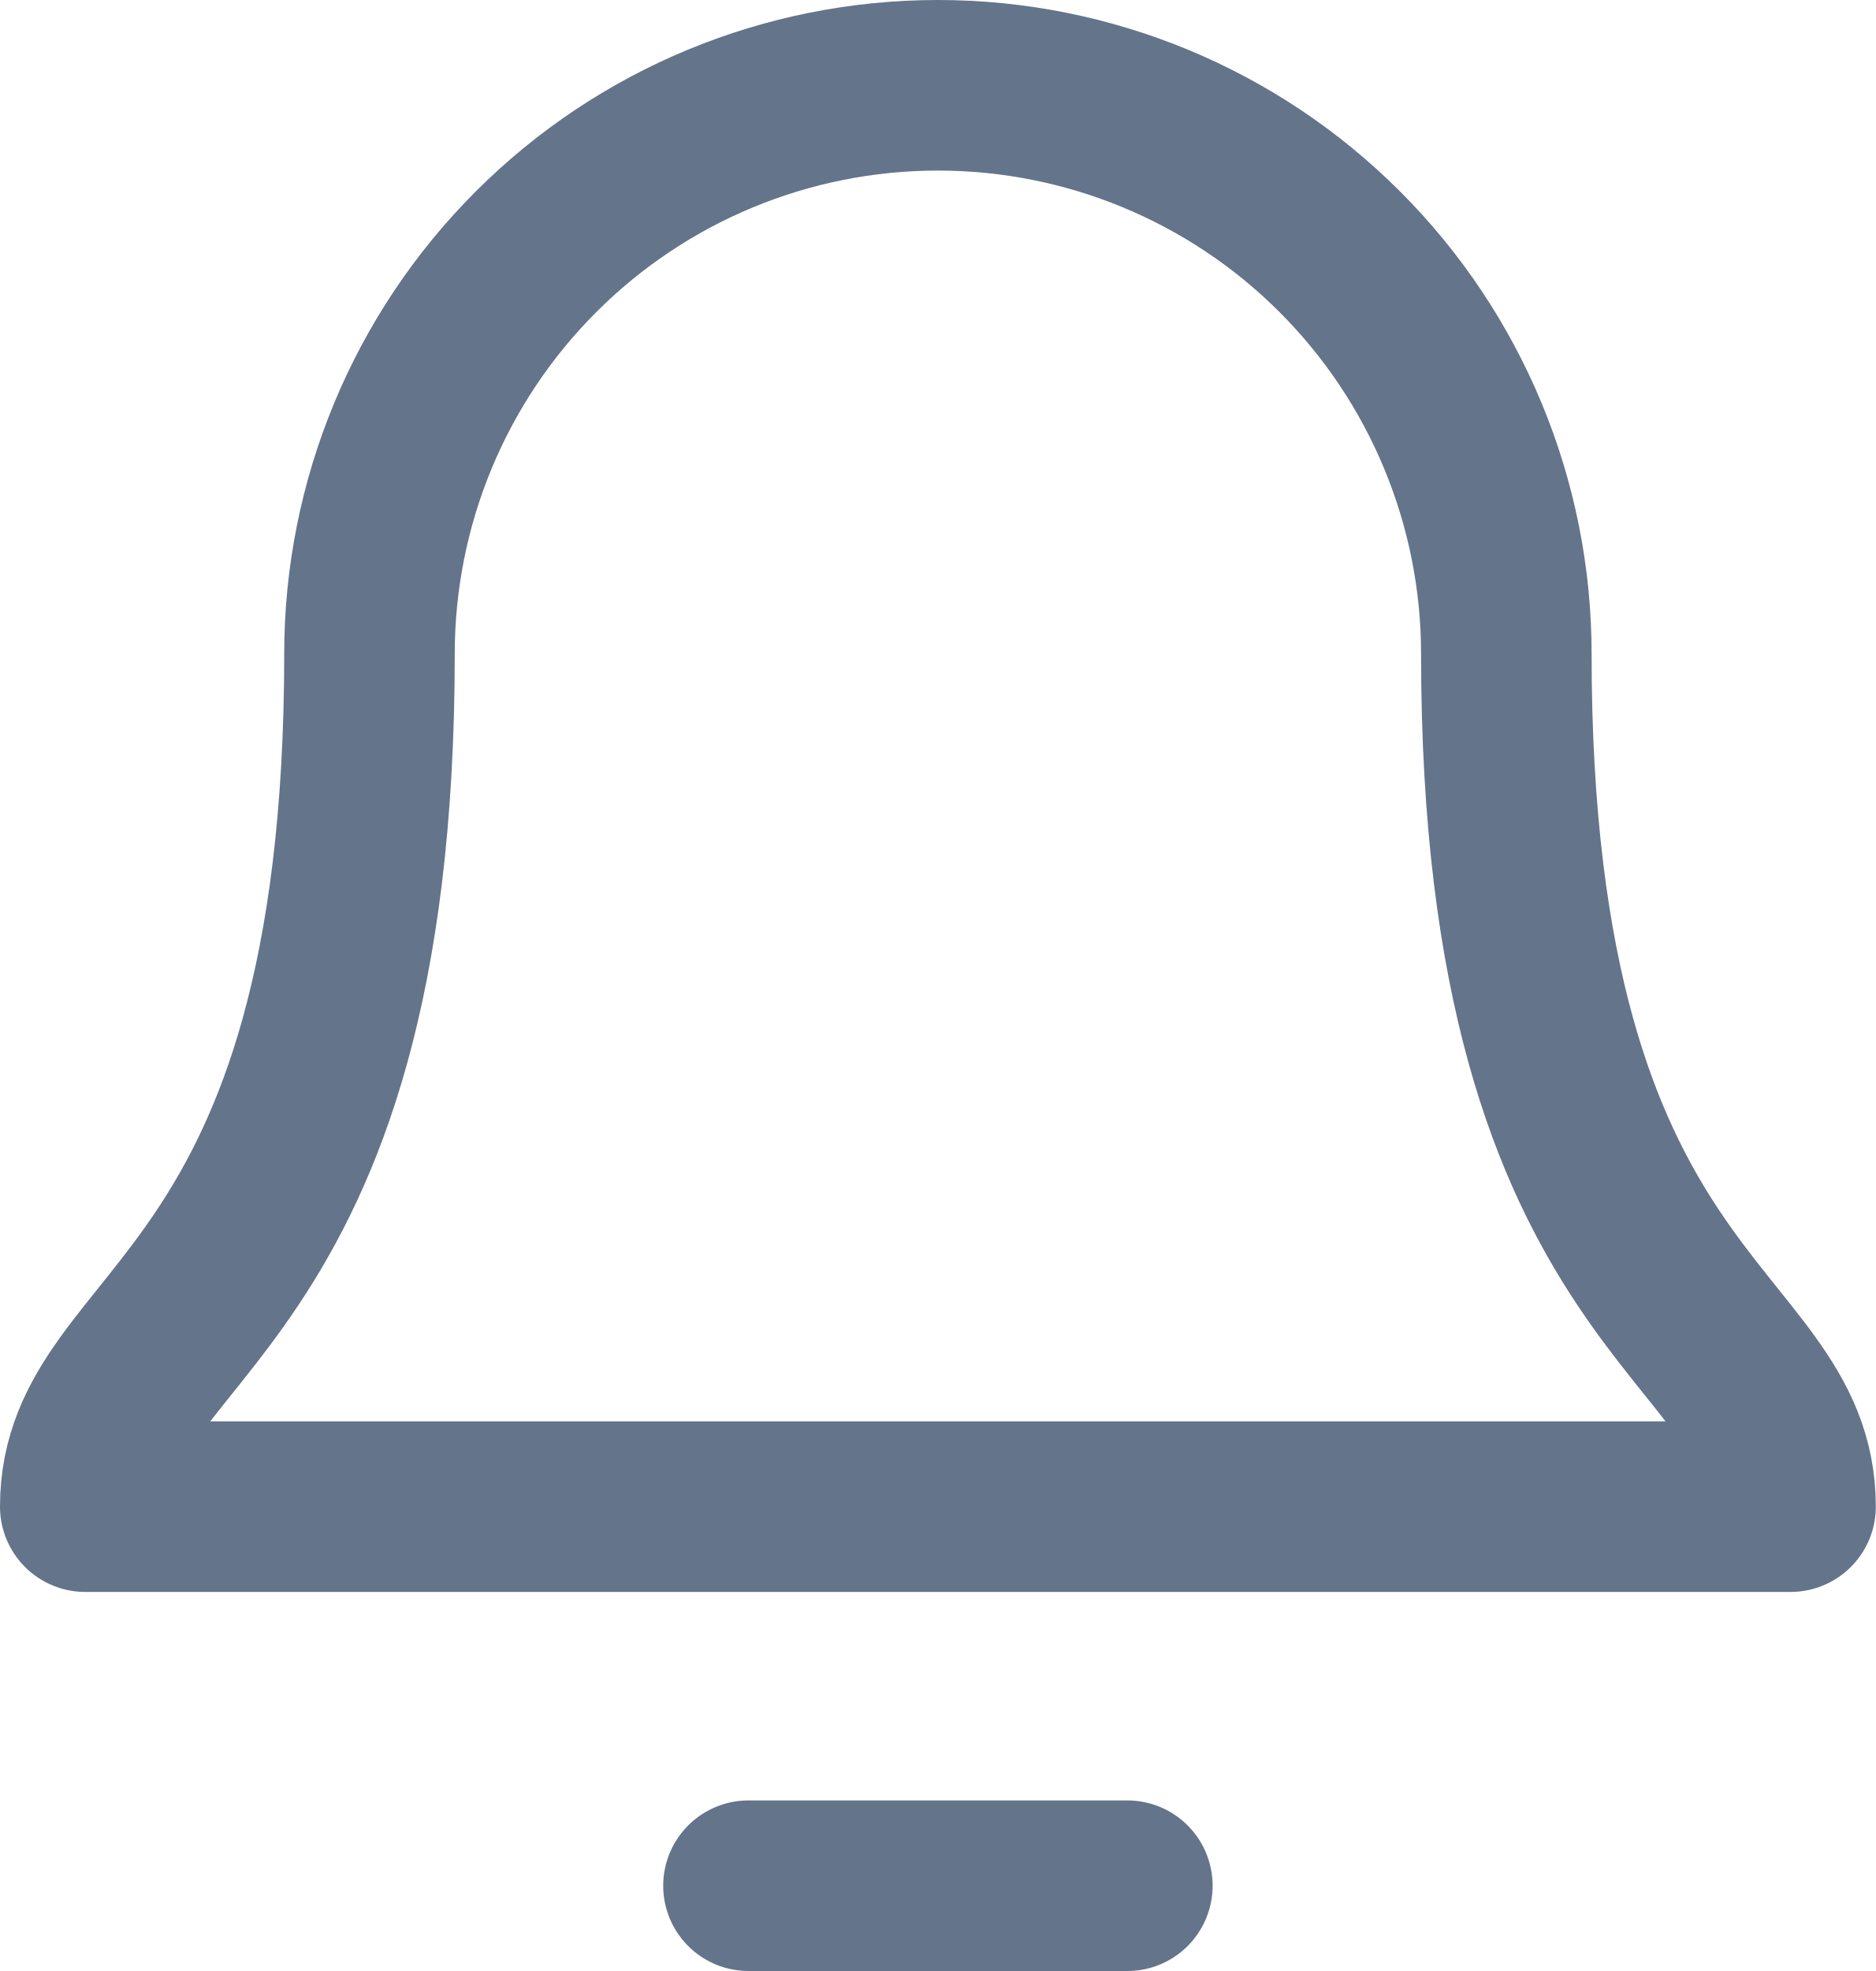
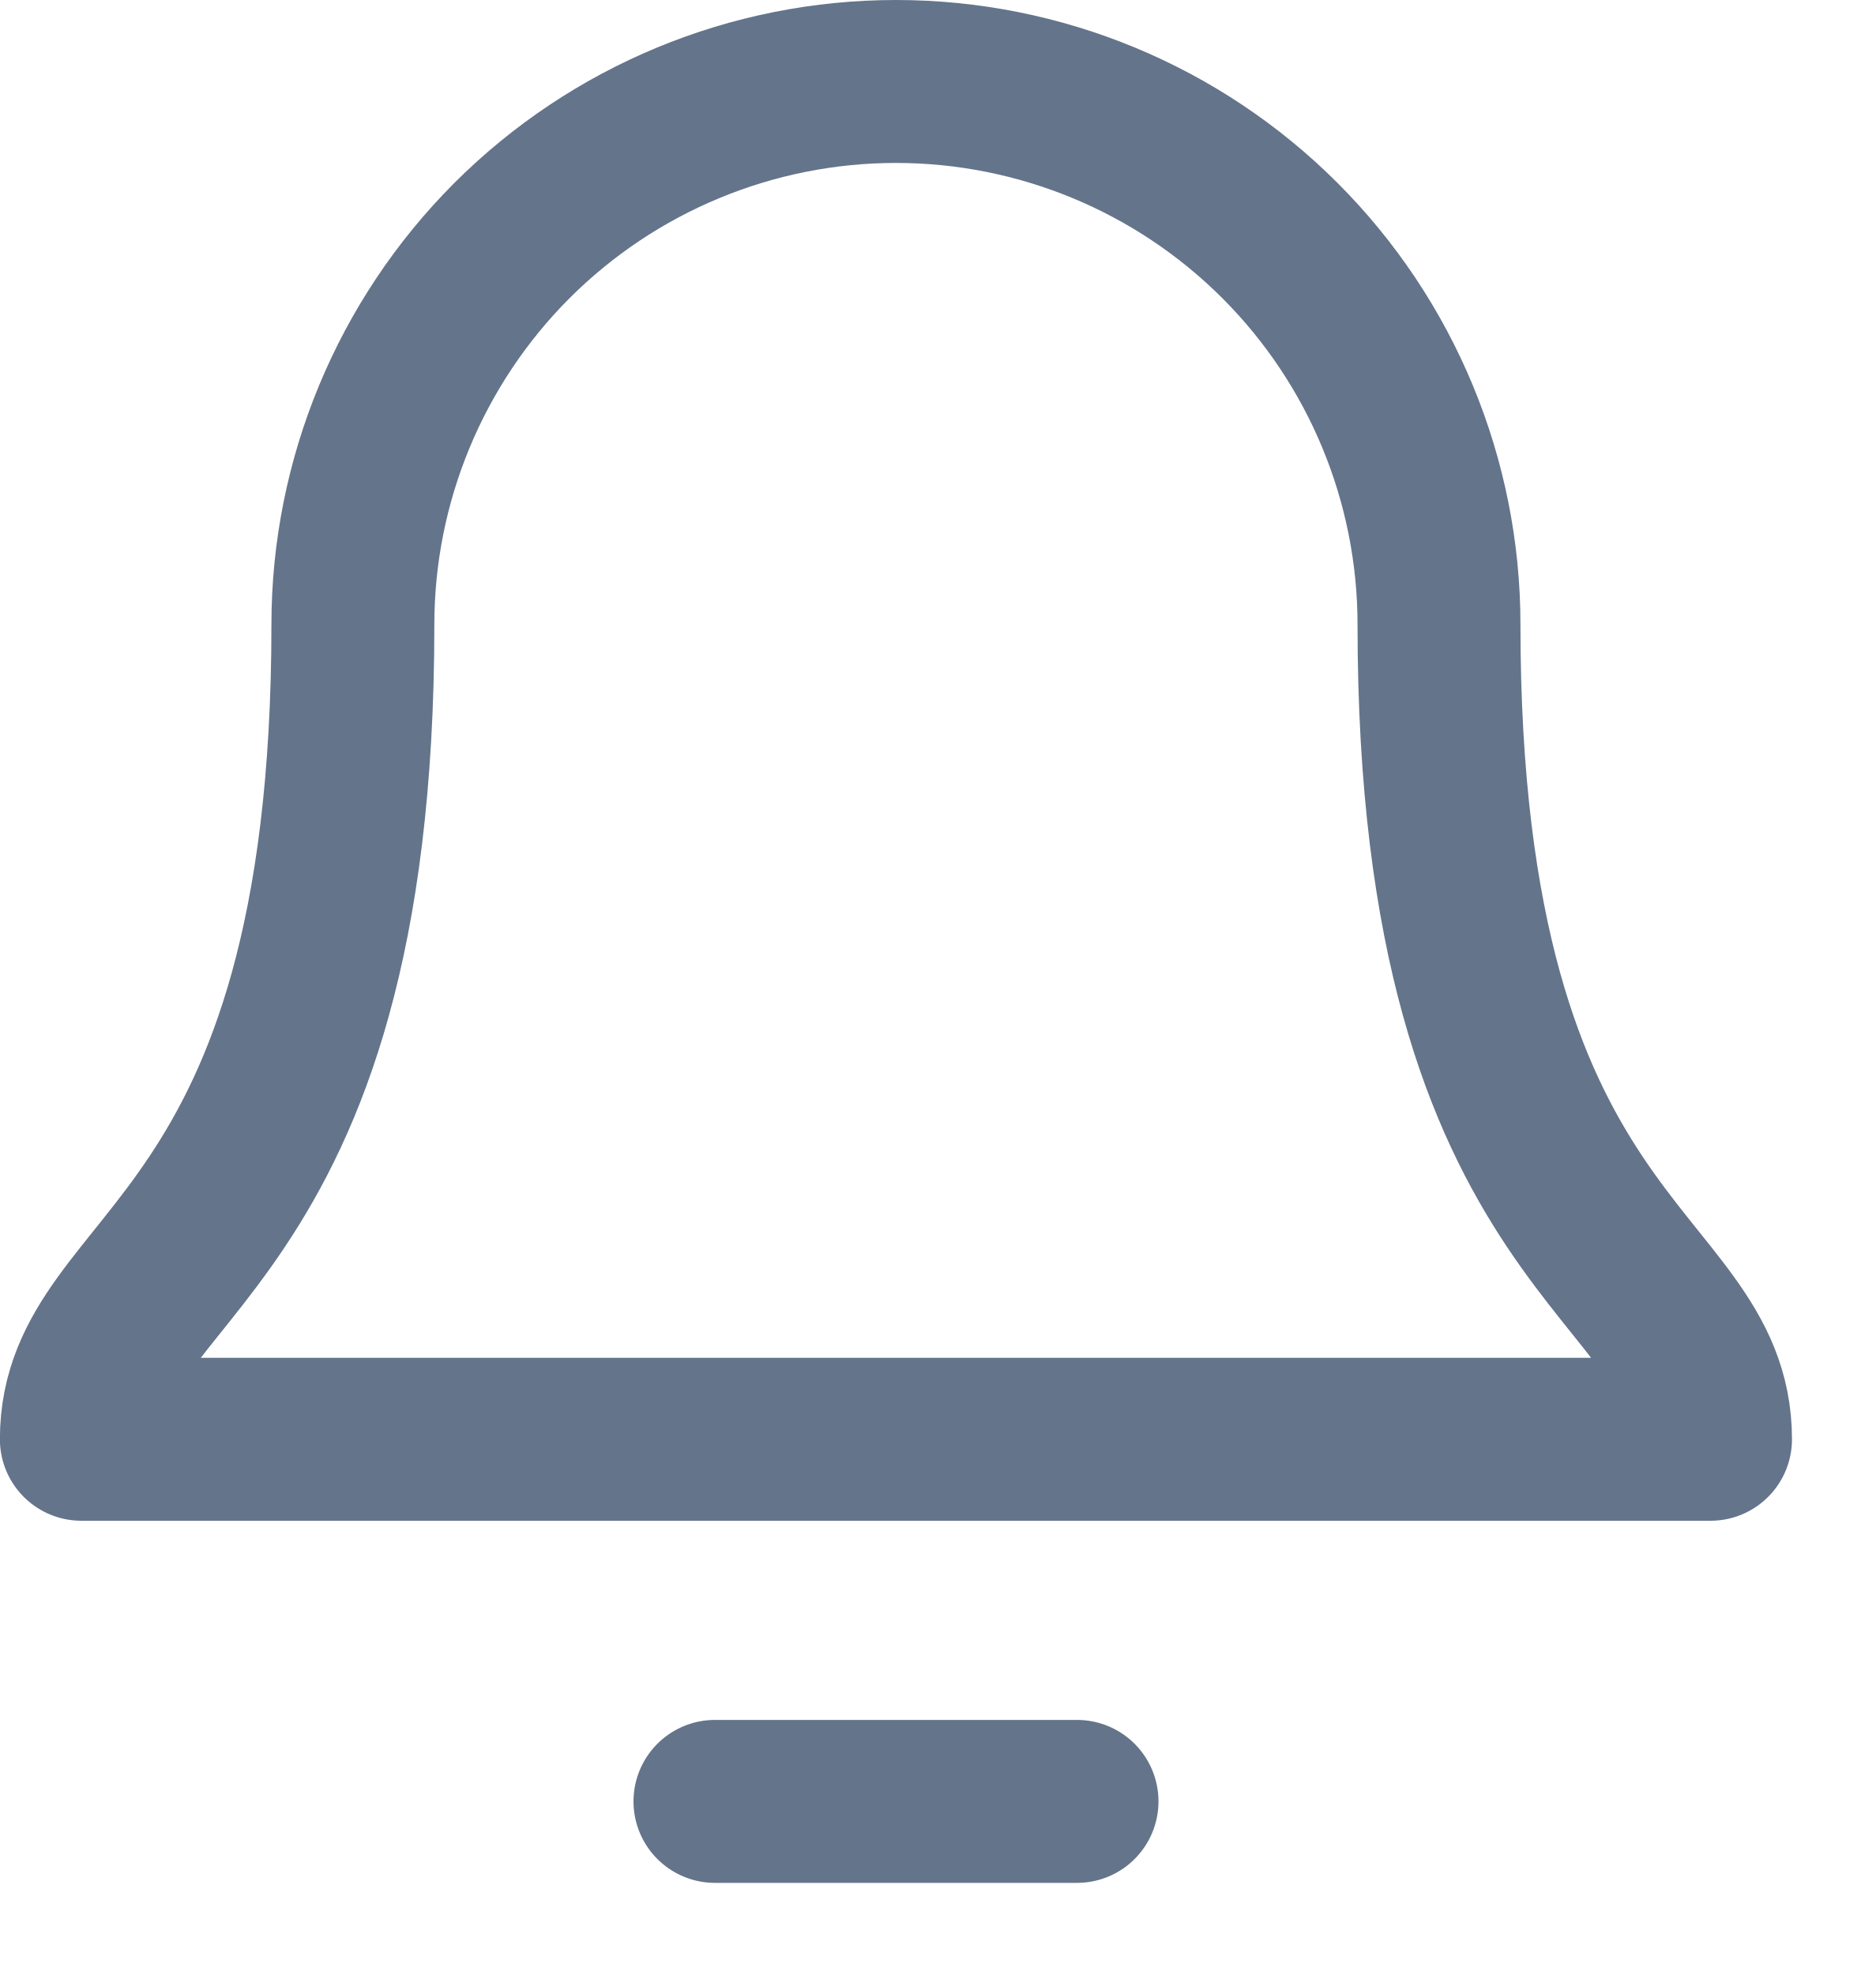
- <svg xmlns="http://www.w3.org/2000/svg" preserveAspectRatio="none" overflow="visible" style="display: block;" width="18.15" height="19.067" viewBox="0 0 18.15 19.067" fill="none">
-   <g id="Group">
-     <path id="Vector" d="M7.242 18.242H10.908M14.575 6.325C14.575 4.866 13.995 3.467 12.964 2.436C11.933 1.404 10.534 0.825 9.075 0.825C7.616 0.825 6.217 1.404 5.186 2.436C4.154 3.467 3.575 4.866 3.575 6.325C3.575 12.742 0.825 12.742 0.825 14.575H17.325C17.325 12.742 14.575 12.742 14.575 6.325Z" stroke-width="1.65" stroke-linecap="round" stroke-linejoin="round" stroke="#64748B" />
-   </g>
+ <svg xmlns="http://www.w3.org/2000/svg" width="19" height="20" viewBox="0 0 19 20" fill="none">
+   <path d="M7.241 18.242H10.908M14.574 6.325C14.574 4.867 13.995 3.468 12.963 2.436C11.932 1.405 10.533 0.825 9.074 0.825C7.616 0.825 6.217 1.405 5.185 2.436C4.154 3.468 3.574 4.867 3.574 6.325C3.574 12.742 0.824 12.742 0.824 14.575H17.324C17.324 12.742 14.574 12.742 14.574 6.325Z" stroke="#64748B" stroke-width="1.65" stroke-linecap="round" stroke-linejoin="round" />
</svg>
